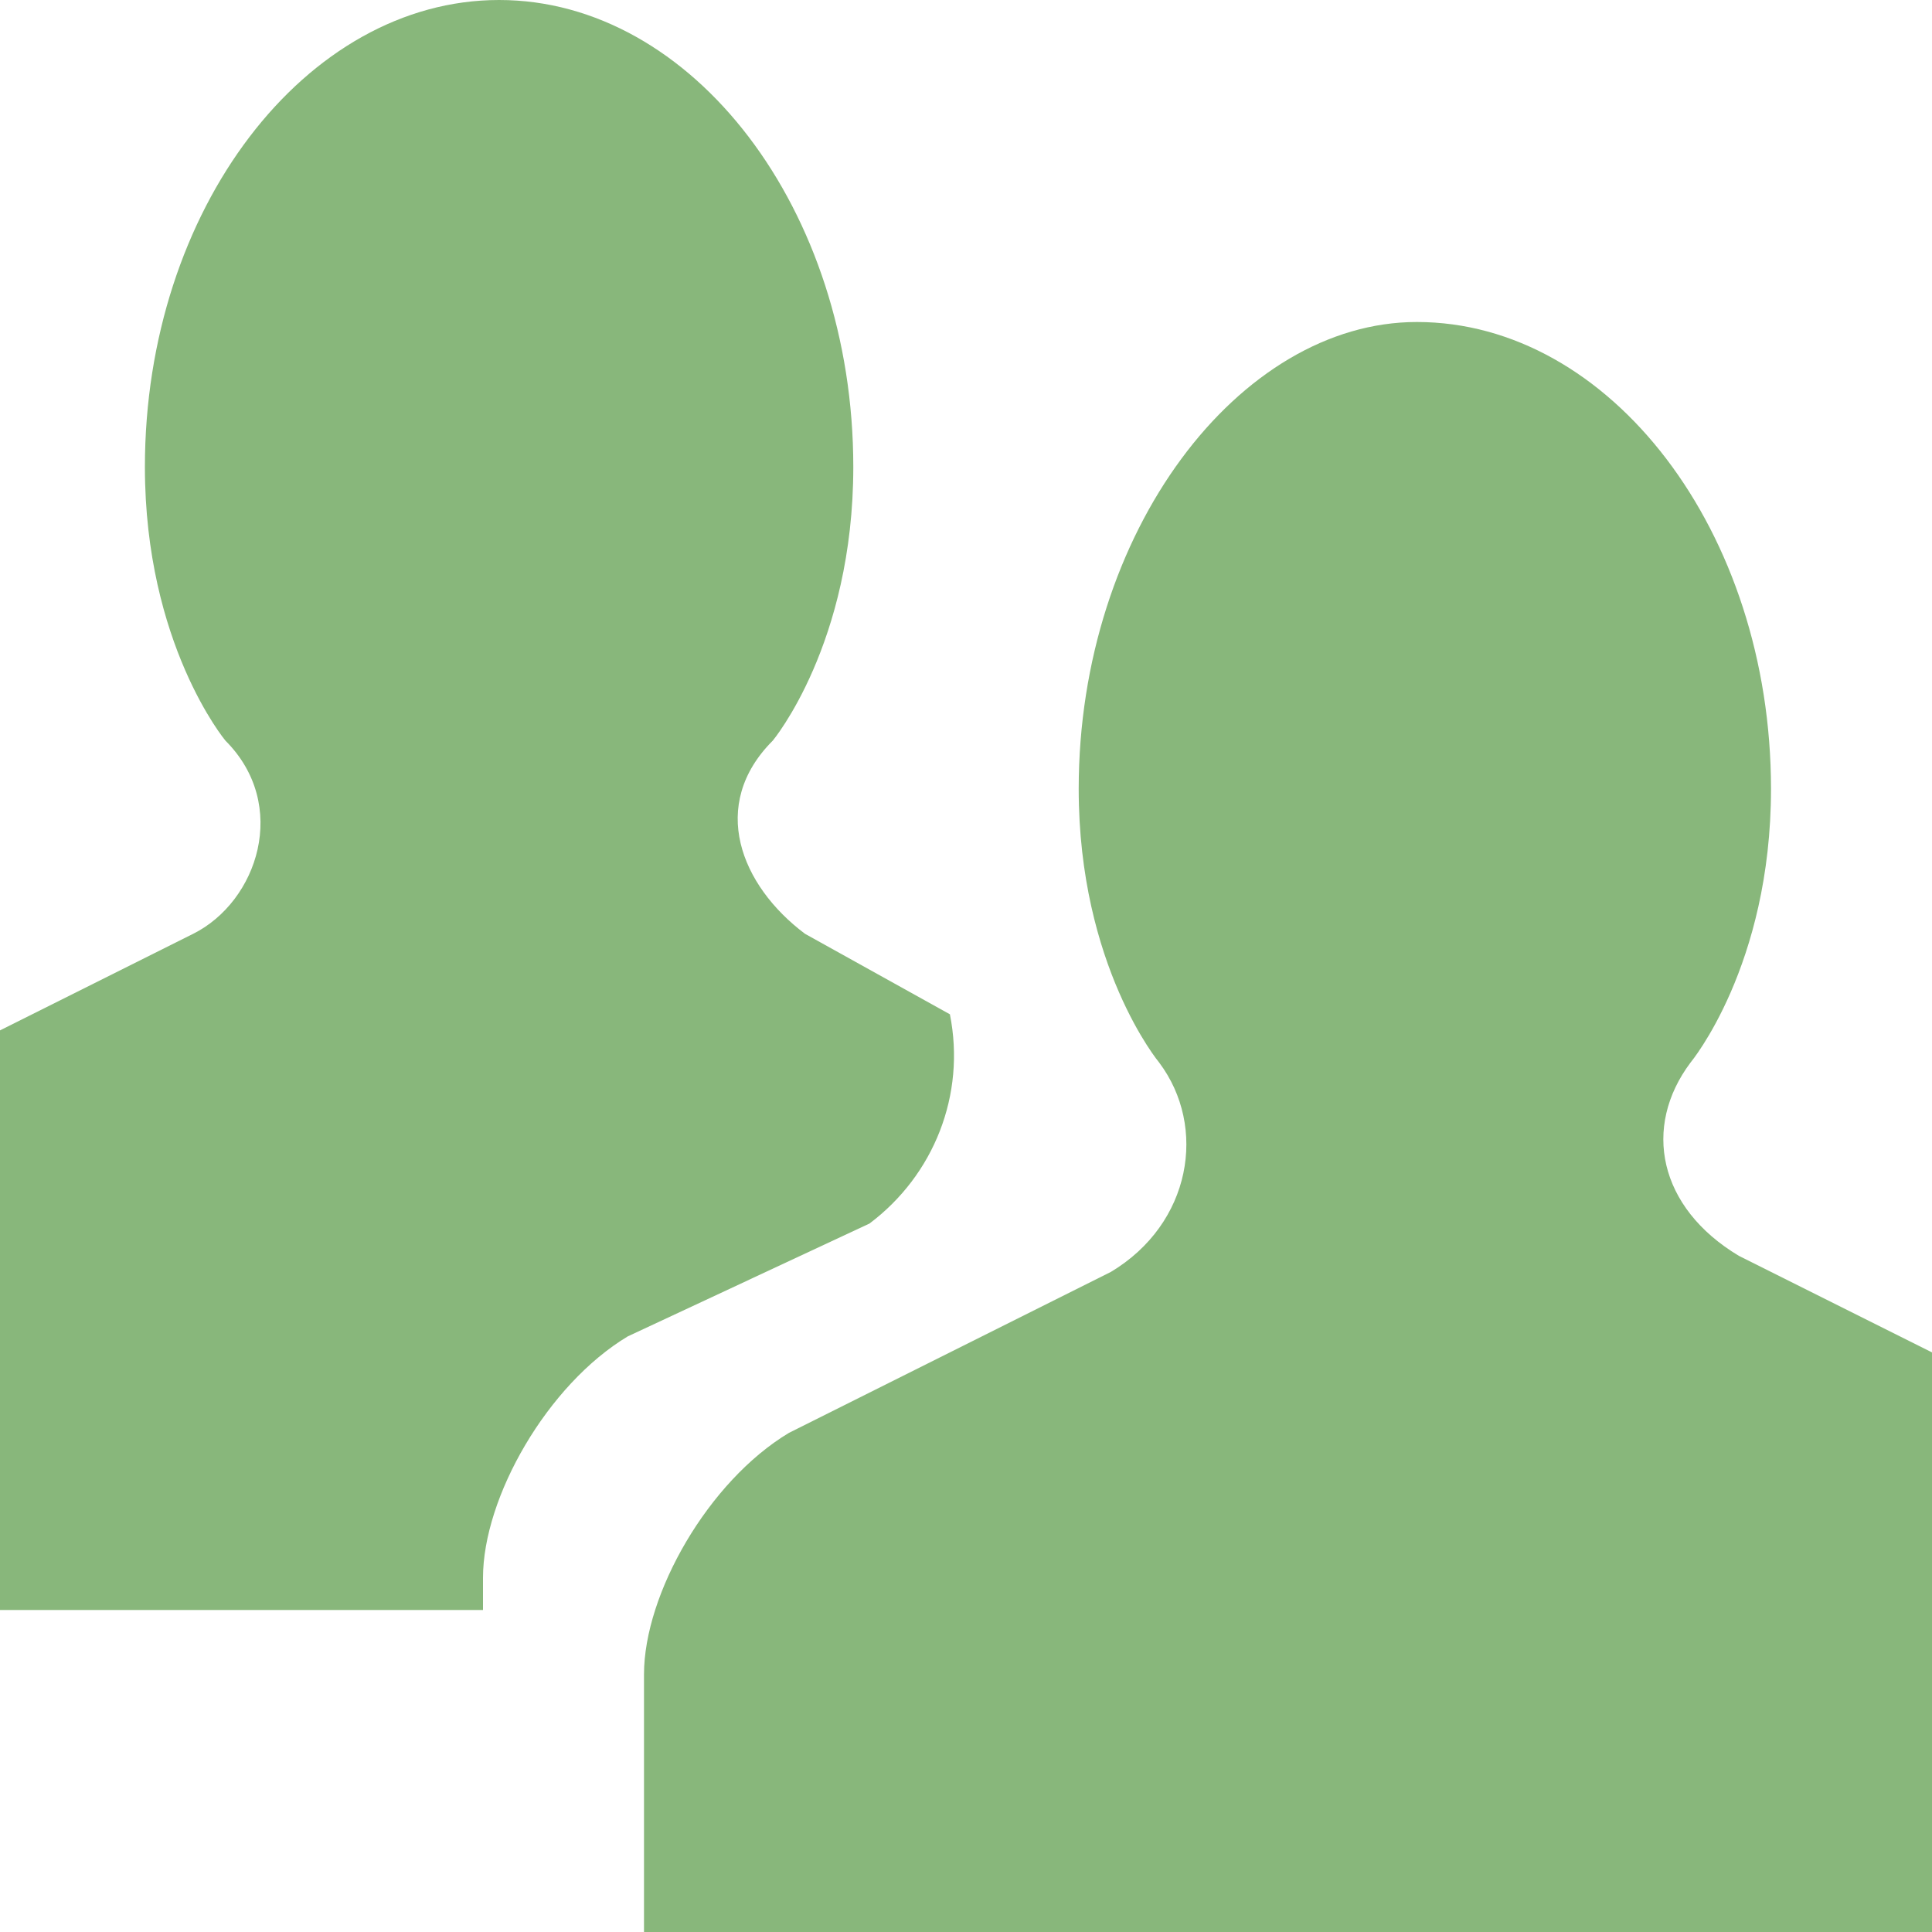
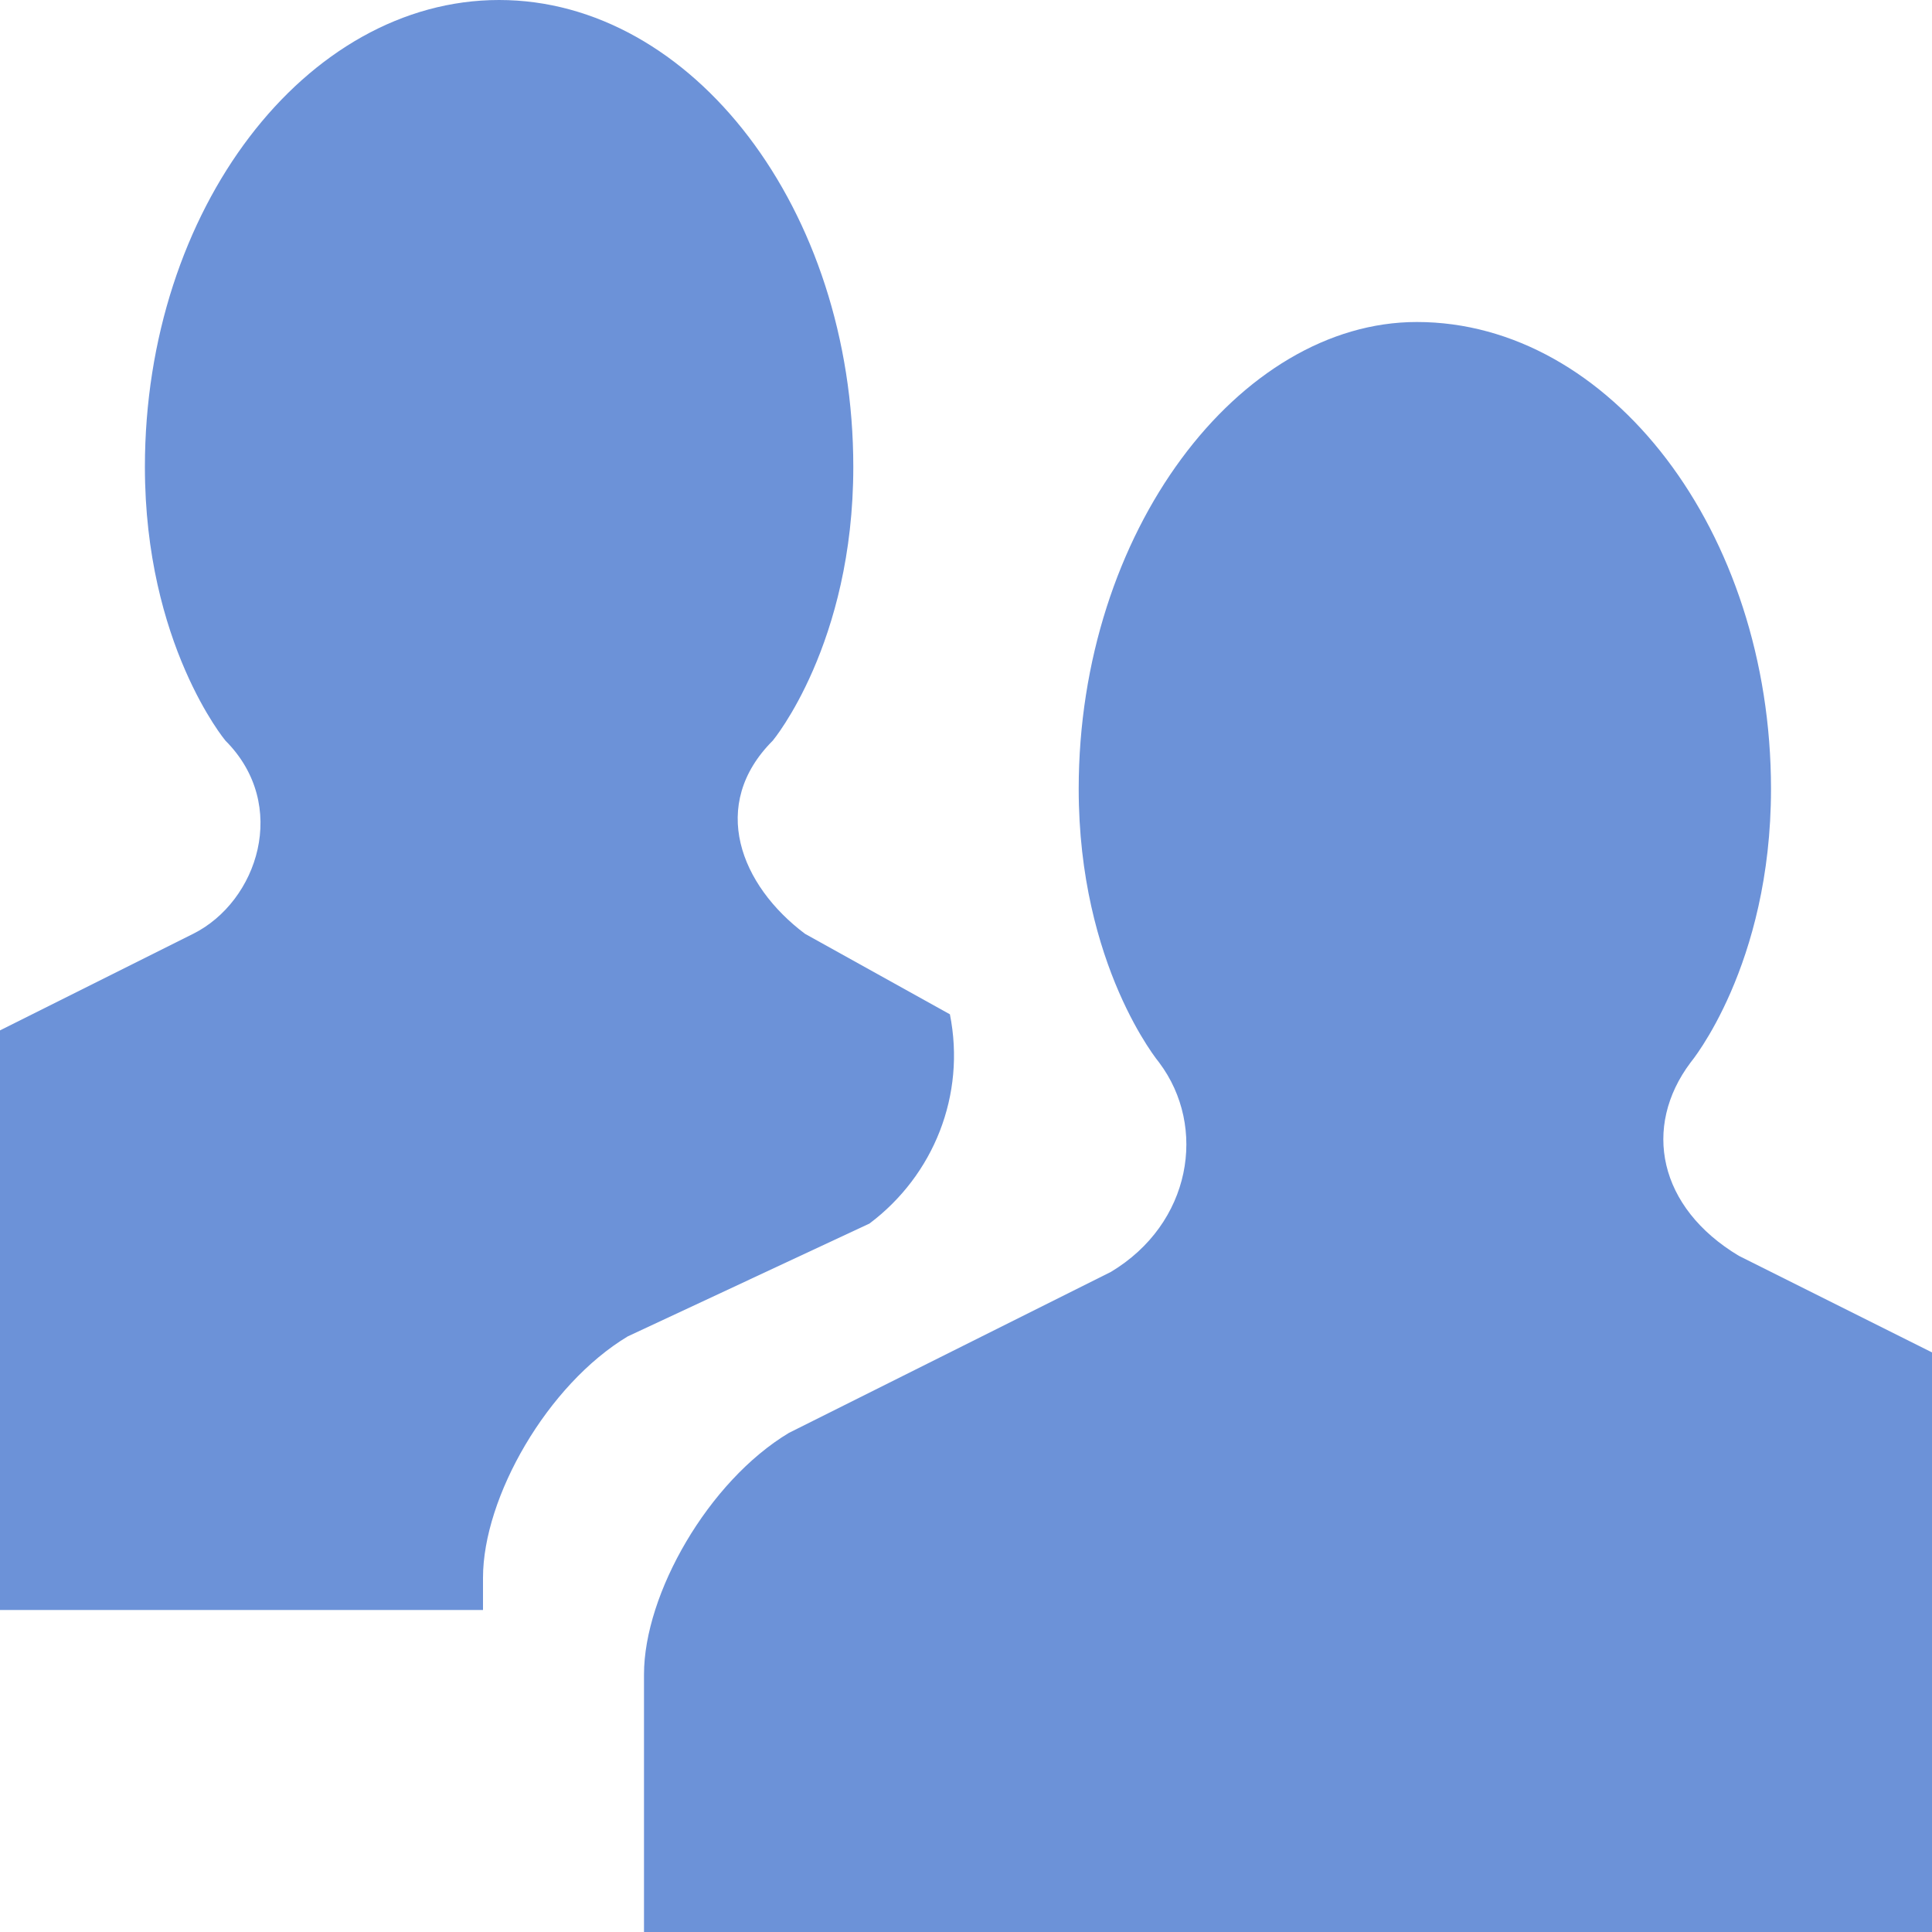
<svg xmlns="http://www.w3.org/2000/svg" width="12" height="12" viewBox="0 0 12 12" preserveAspectRatio="xMinYMid meet" overflow="visible">
-   <path d="M3 10h-3v-3.6l1.2-.6c.4-.2.6-.8.2-1.2 0 0-.5-.6-.5-1.7 0-1.6 1-2.9 2.2-2.9 1.2 0 2.2 1.3 2.2 2.9 0 1.1-.5 1.7-.5 1.7-.4.4-.2.9.2 1.2l.9.5c.1.5-.1 1-.5 1.3l-1.5.7c-.5.3-.9 1-.9 1.5v.2zm9 2v-3.6l-1.2-.6c-.5-.3-.6-.8-.3-1.2 0 0 .5-.6.5-1.7 0-1.6-1-2.9-2.2-2.9-1.1 0-2.1 1.3-2.1 2.9 0 1.1.5 1.7.5 1.7.3.4.2 1-.3 1.3l-2 1c-.5.3-.9 1-.9 1.5v1.6h8z" fill="#88b77b" />
+   <path d="M3 10h-3v-3.6l1.2-.6c.4-.2.6-.8.2-1.2 0 0-.5-.6-.5-1.7 0-1.6 1-2.9 2.2-2.9 1.2 0 2.2 1.3 2.2 2.9 0 1.1-.5 1.7-.5 1.7-.4.4-.2.9.2 1.2l.9.5c.1.5-.1 1-.5 1.3l-1.5.7c-.5.3-.9 1-.9 1.5v.2zm9 2v-3.6l-1.2-.6c-.5-.3-.6-.8-.3-1.2 0 0 .5-.6.5-1.7 0-1.6-1-2.9-2.2-2.9-1.1 0-2.1 1.3-2.1 2.9 0 1.1.5 1.7.5 1.7.3.4.2 1-.3 1.3l-2 1c-.5.3-.9 1-.9 1.5v1.6h8z" fill="#6c92d8" />
</svg>
